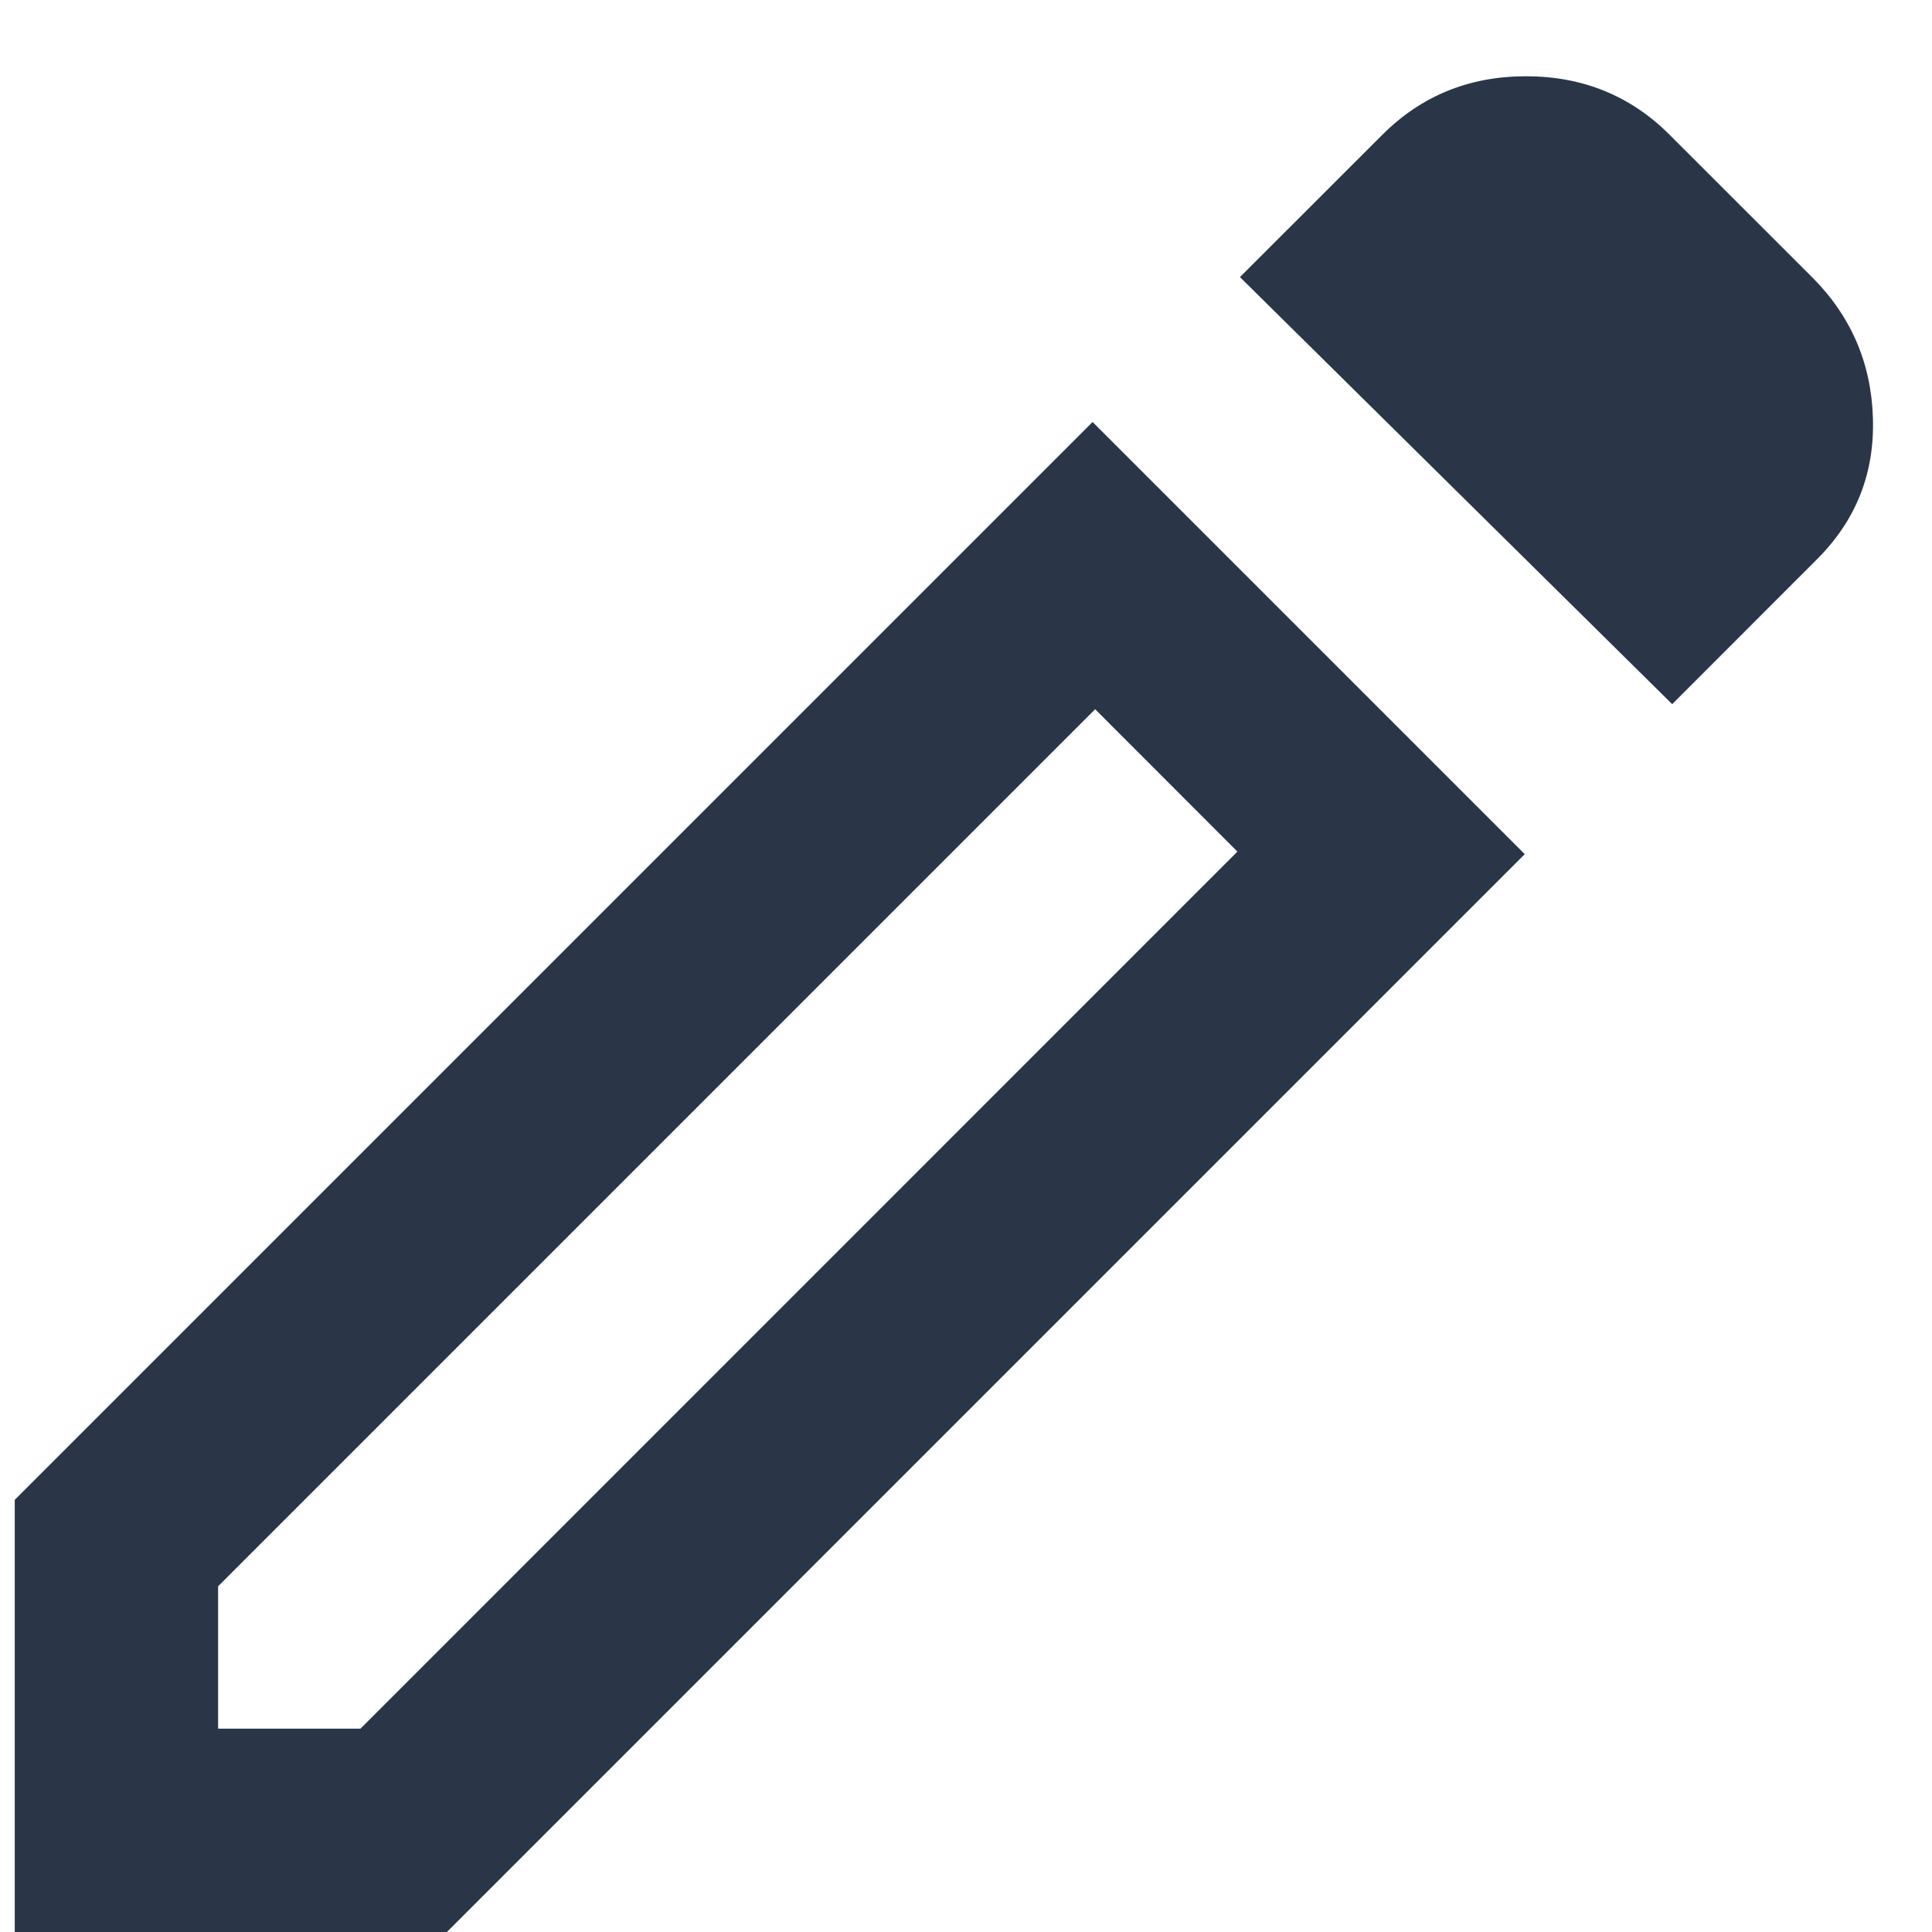
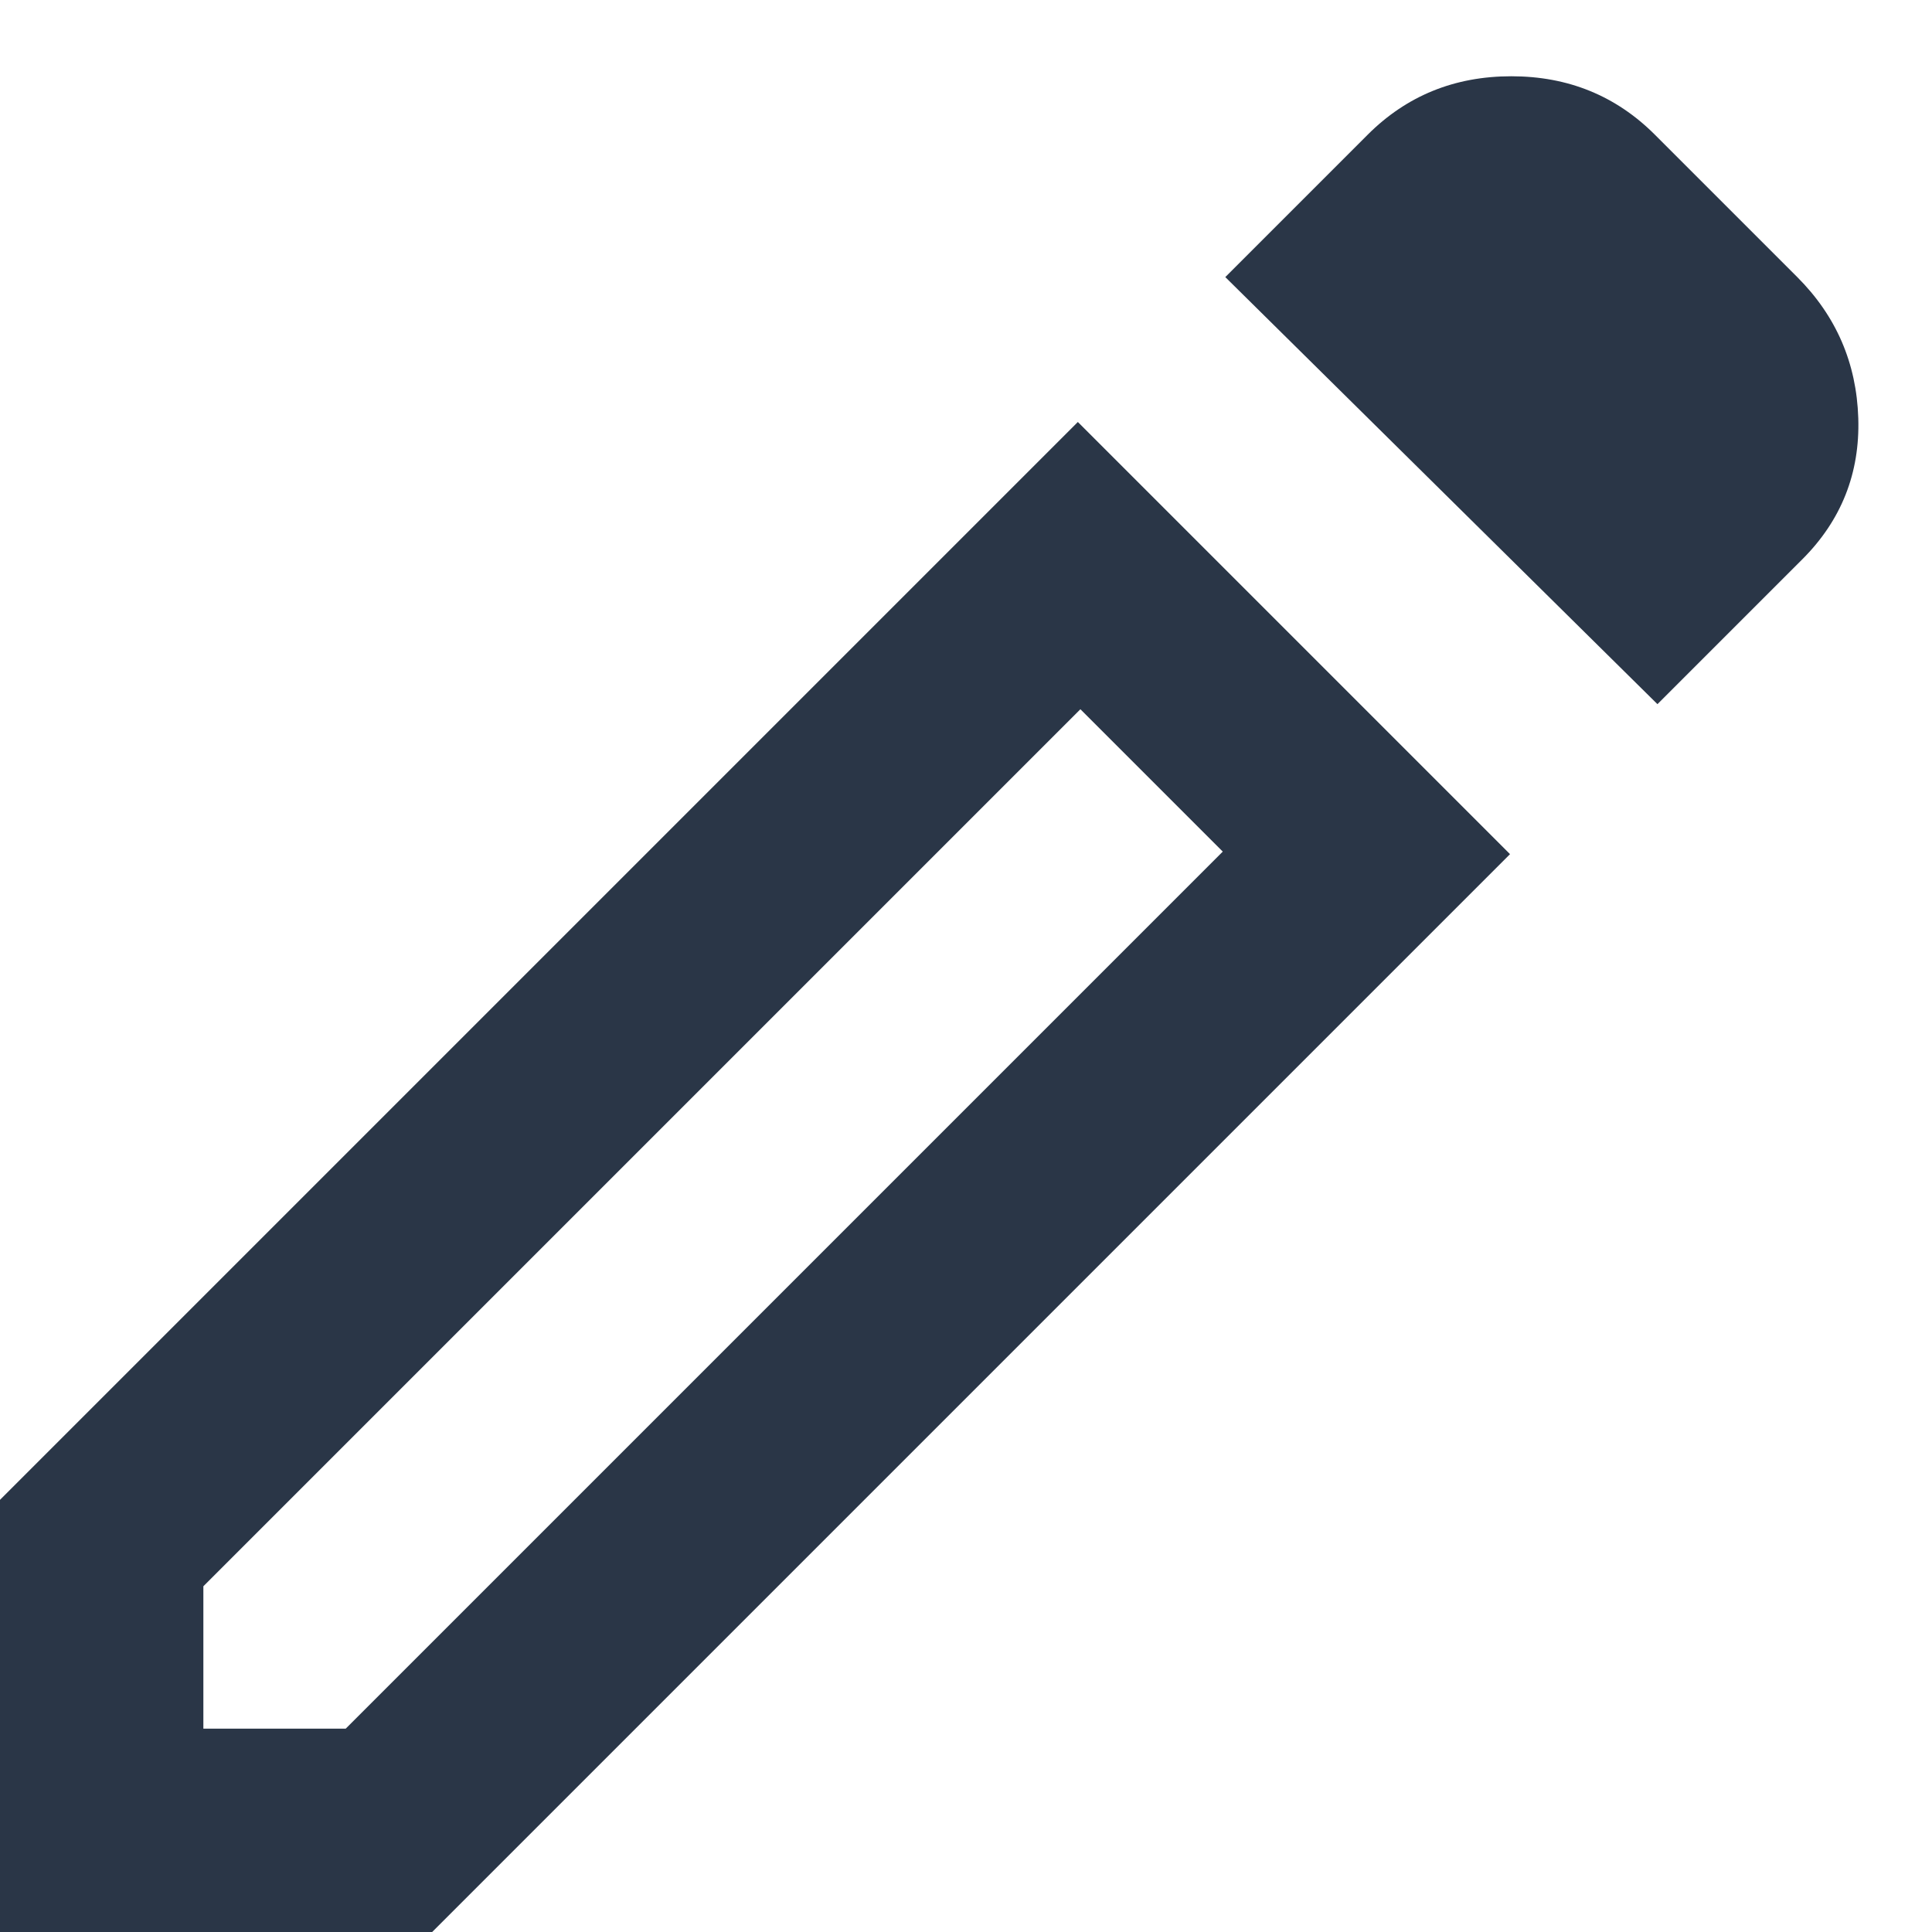
<svg xmlns="http://www.w3.org/2000/svg" width="19" height="19" viewBox="0 0 19 19" fill="none">
-   <path d="M2.145 17H3.545L12.169 8.375L10.77 6.975L2.145 15.6V17ZM16.445 6.925L12.194 2.725L13.595 1.325C13.978 0.942 14.449 0.75 15.007 0.75C15.565 0.75 16.036 0.942 16.419 1.325L17.82 2.725C18.203 3.108 18.403 3.571 18.419 4.112C18.436 4.654 18.253 5.117 17.869 5.5L16.445 6.925ZM14.995 8.4L4.395 19H0.145V14.75L10.745 4.15L14.995 8.4Z" fill="#2A3647" />
+   <path d="M2 17H3.4L12.025 8.375L10.625 6.975L2 15.6V17ZM16.3 6.925L12.05 2.725L13.45 1.325C13.833 0.942 14.304 0.75 14.863 0.75C15.421 0.75 15.892 0.942 16.275 1.325L17.675 2.725C18.058 3.108 18.258 3.571 18.275 4.112C18.292 4.654 18.108 5.117 17.725 5.5L16.3 6.925ZM14.85 8.4L4.25 19H0V14.75L10.6 4.15L14.85 8.4Z" fill="#2A3647" />
</svg>
